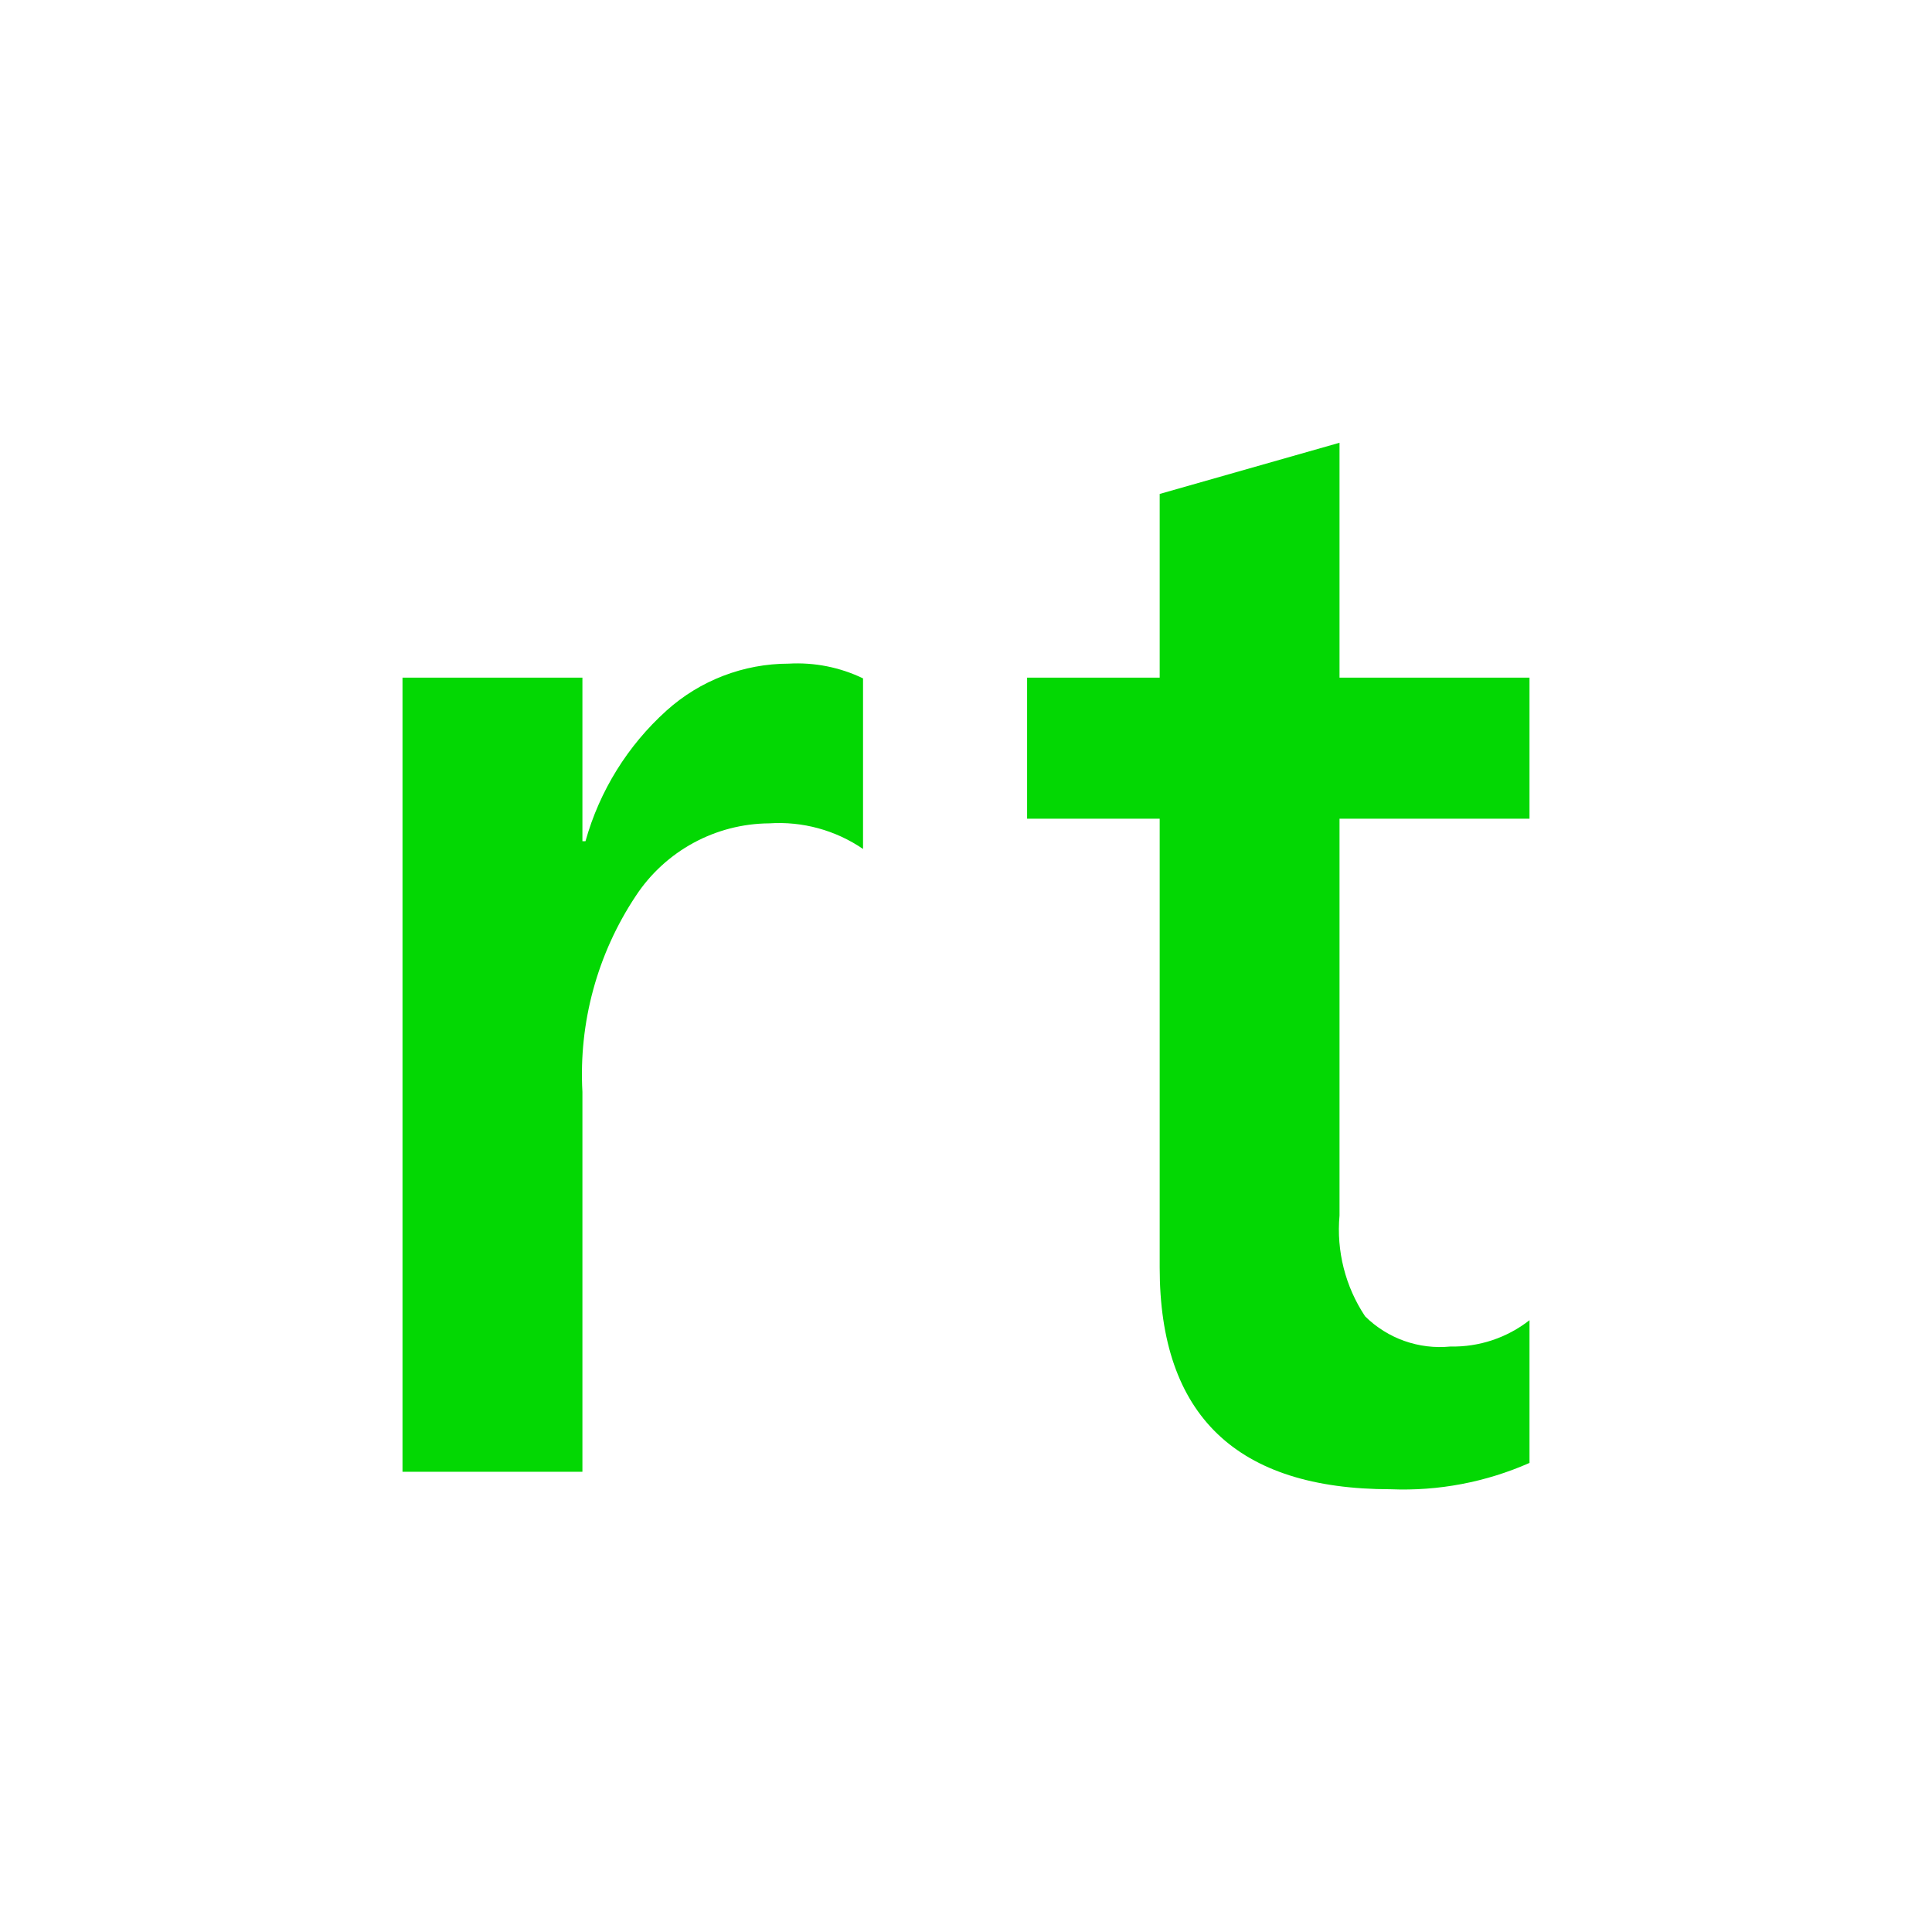
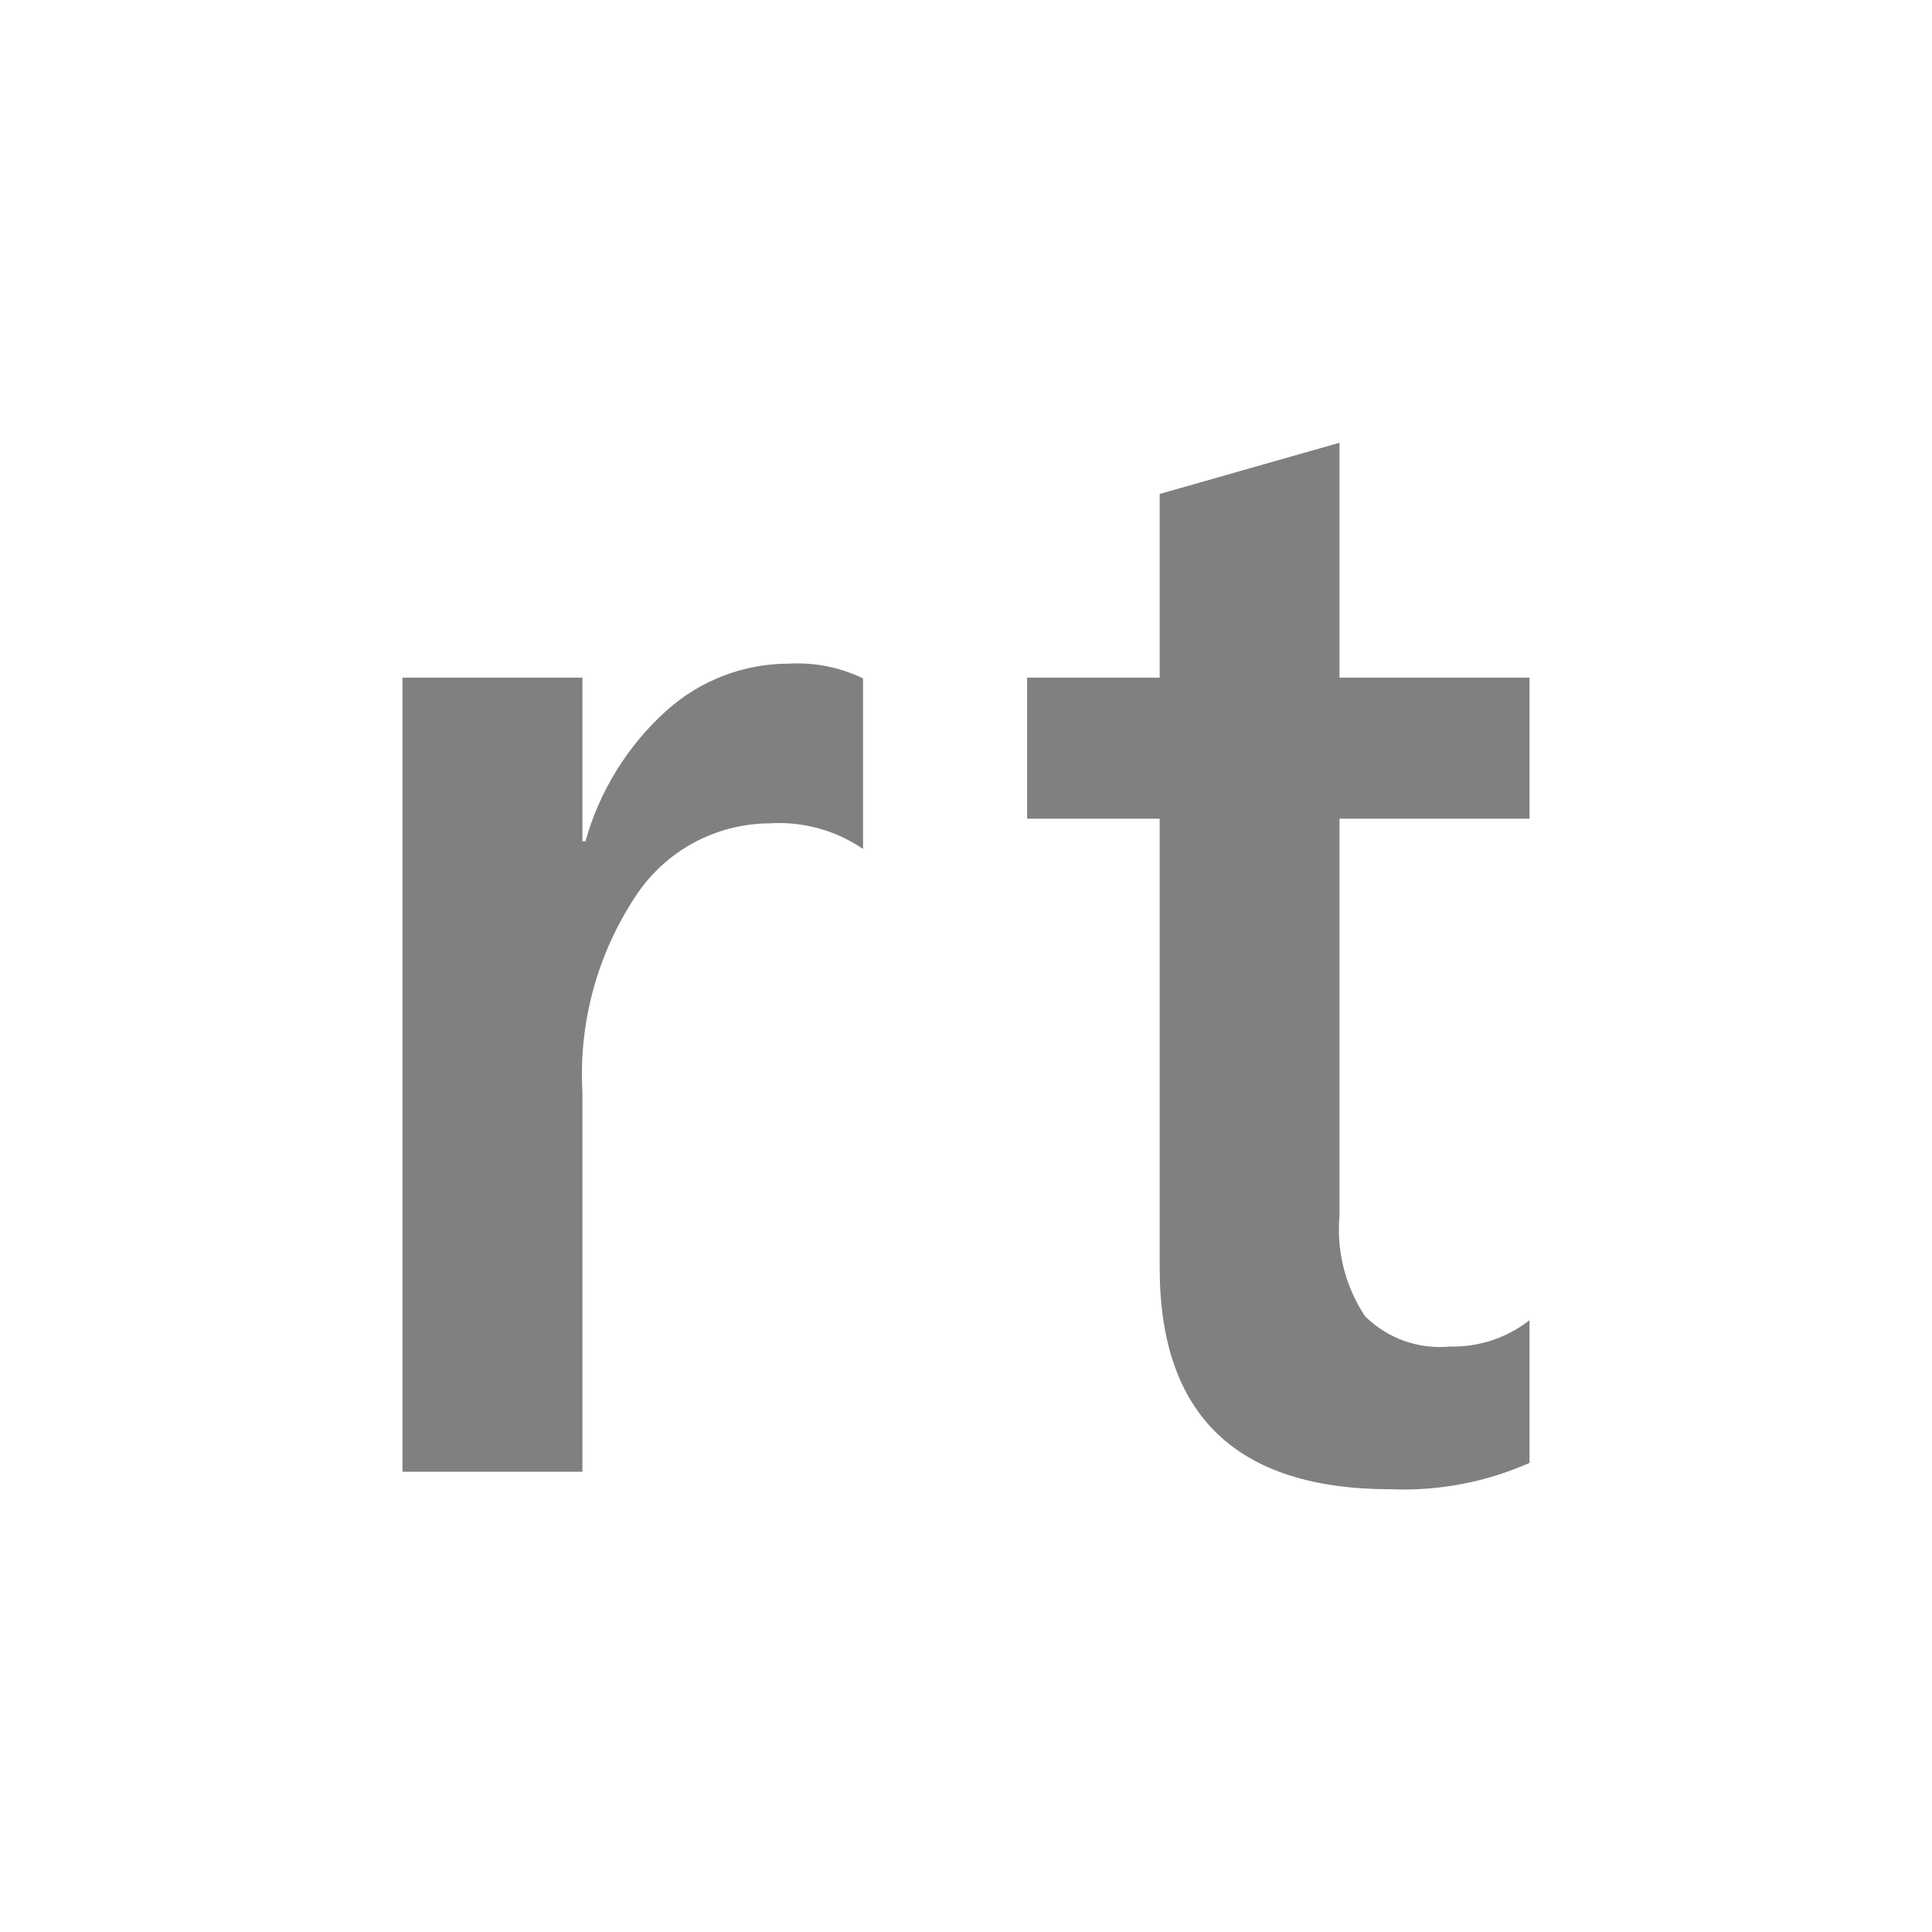
<svg xmlns="http://www.w3.org/2000/svg" big="true" viewBox="4 4 24 24" width="16px" height="16px">
-   <g fill="#03d803" themed="true" iconColor="Retext Ignore">
+   <g fill="#808080" themed="true" iconColor="Retext Ignore">
    <path d="M14.721,14.546a1.849,1.849,0,0,0-1.165-.318,2,2,0,0,0-1.657.9,4,4,0,0,0-.664,2.436v4.719H9V12.418h2.235V14.45h.038a3.427,3.427,0,0,1,1.007-1.623,2.272,2.272,0,0,1,1.517-.583,1.882,1.882,0,0,1,.924.183Z" />
    <path d="M23,22.173a3.874,3.874,0,0,1-1.724.327q-2.871,0-2.87-2.754V14.17H16.759V12.418h1.647V10.136L20.64,9.5v2.918H23V14.17H20.64V19.1a1.944,1.944,0,0,0,.318,1.252,1.321,1.321,0,0,0,1.06.375A1.538,1.538,0,0,0,23,20.4Z" />
  </g>
</svg>
